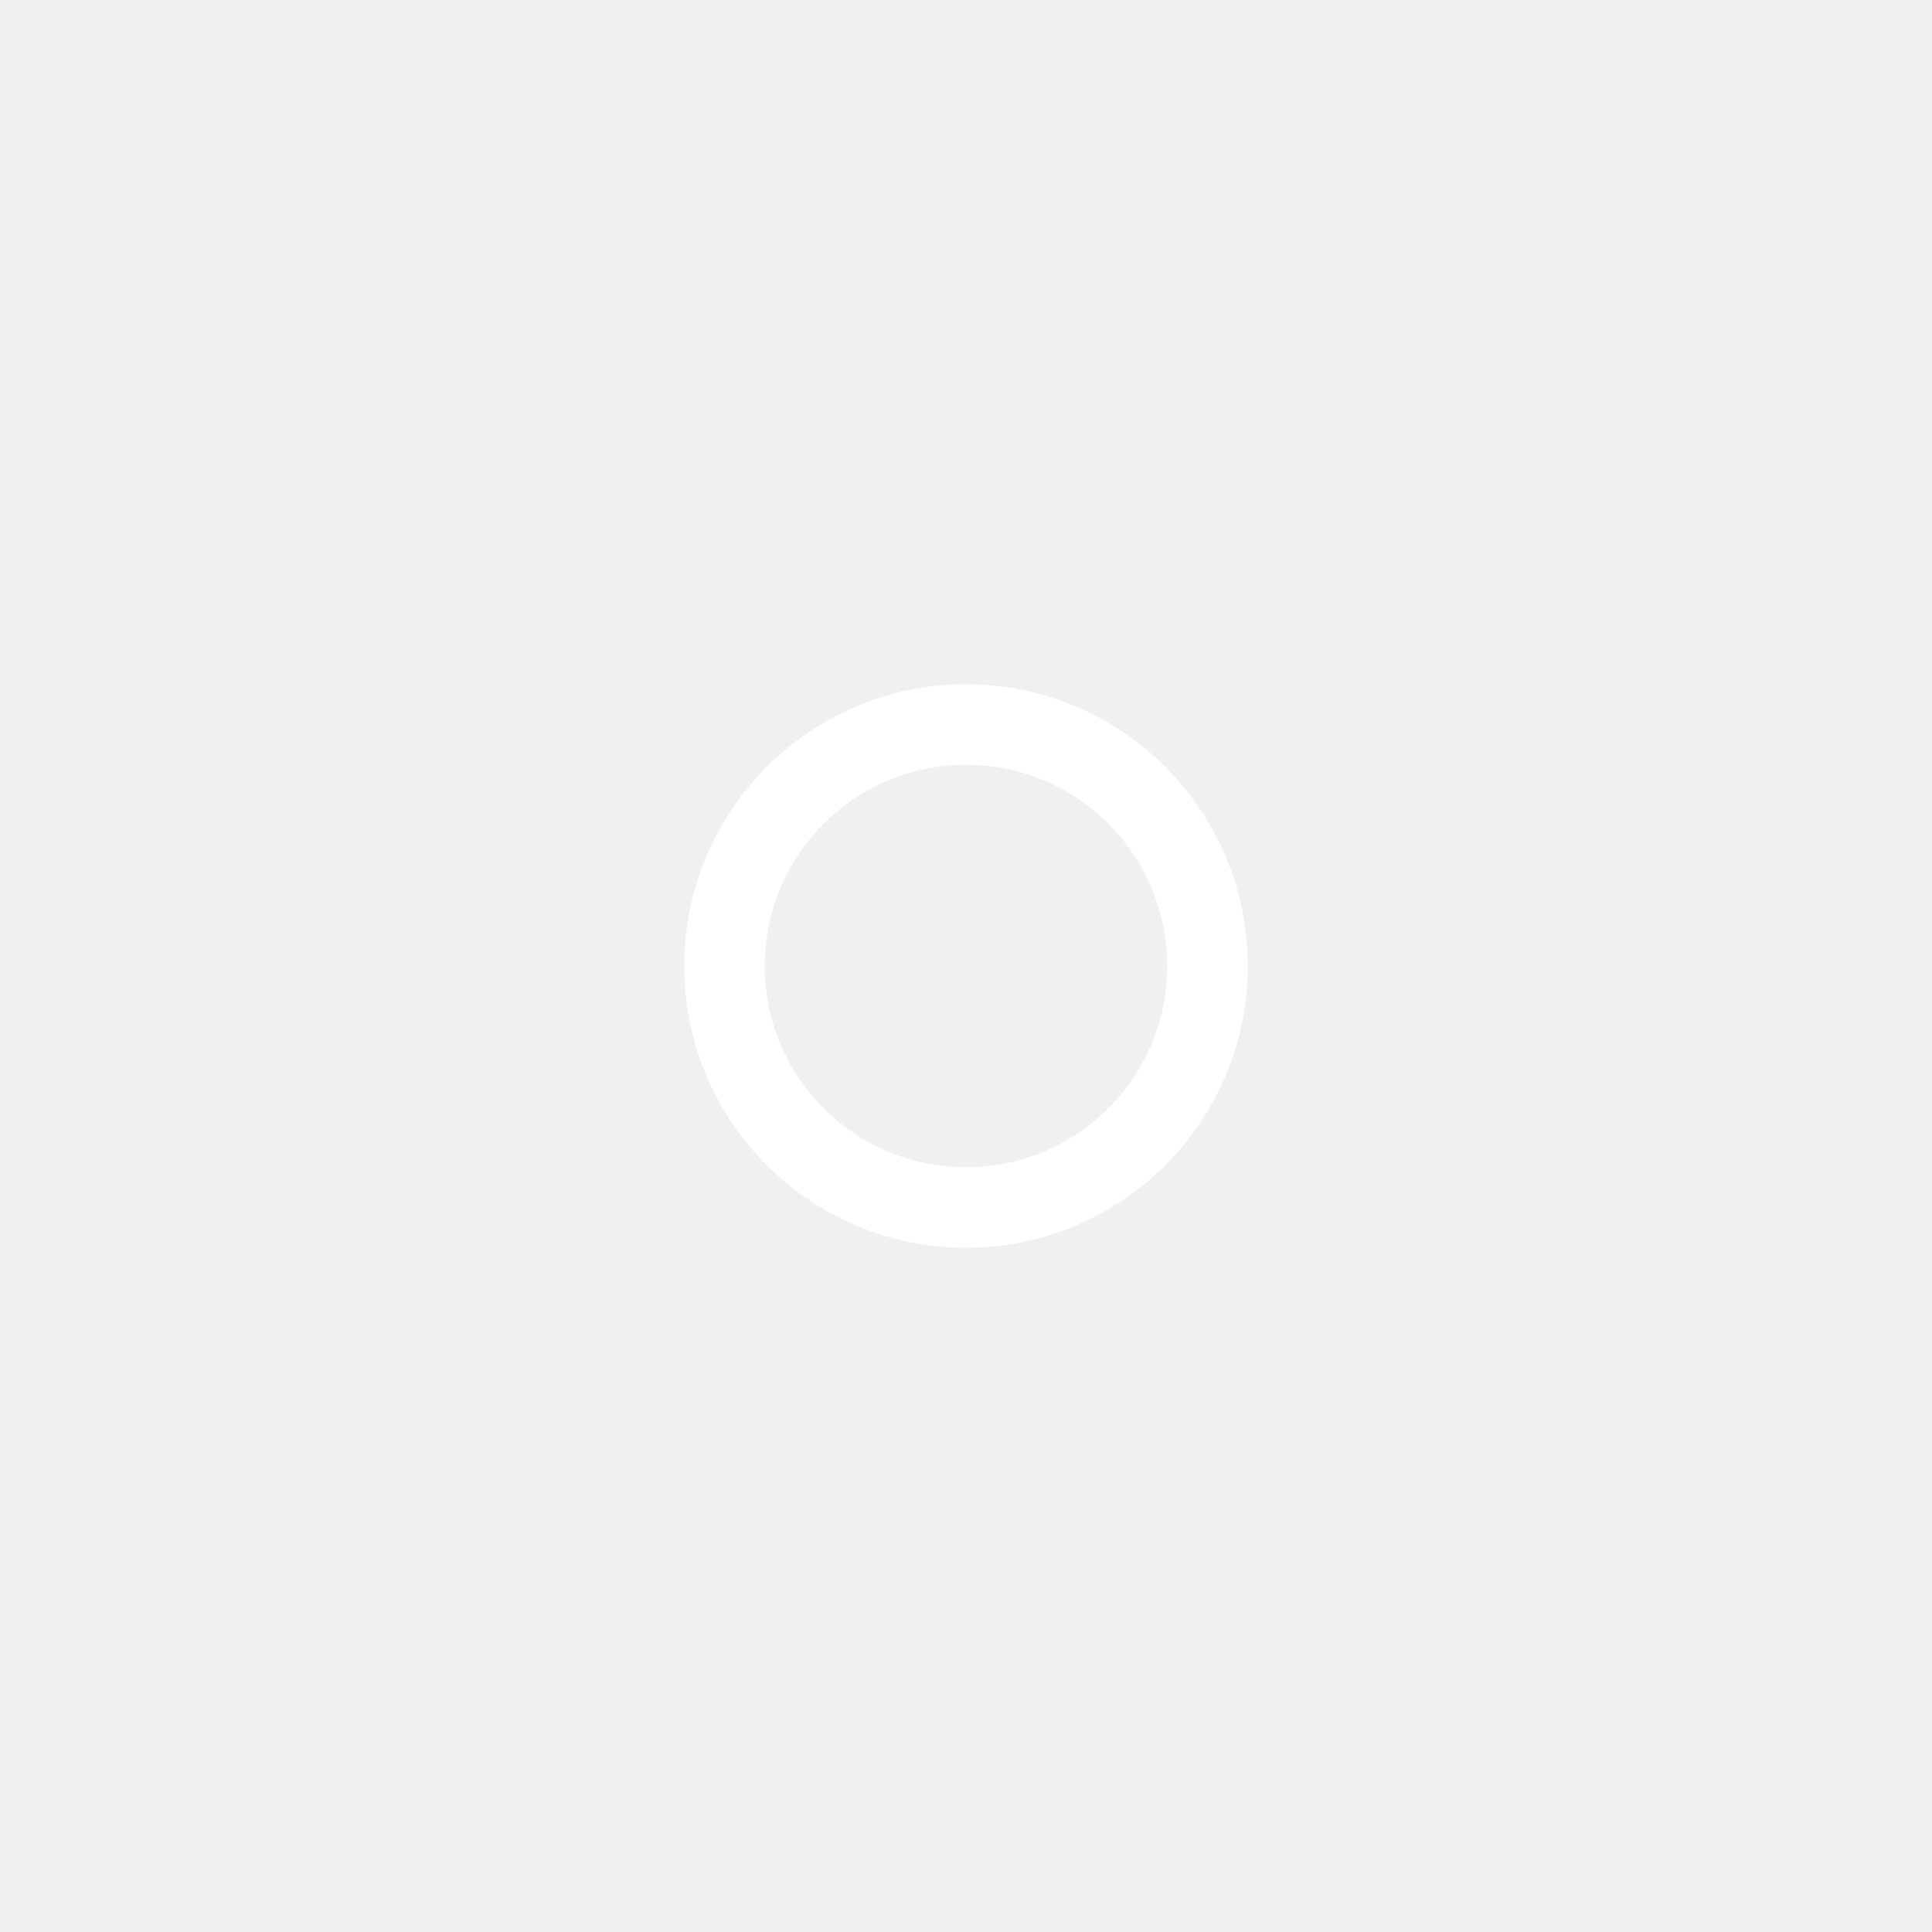
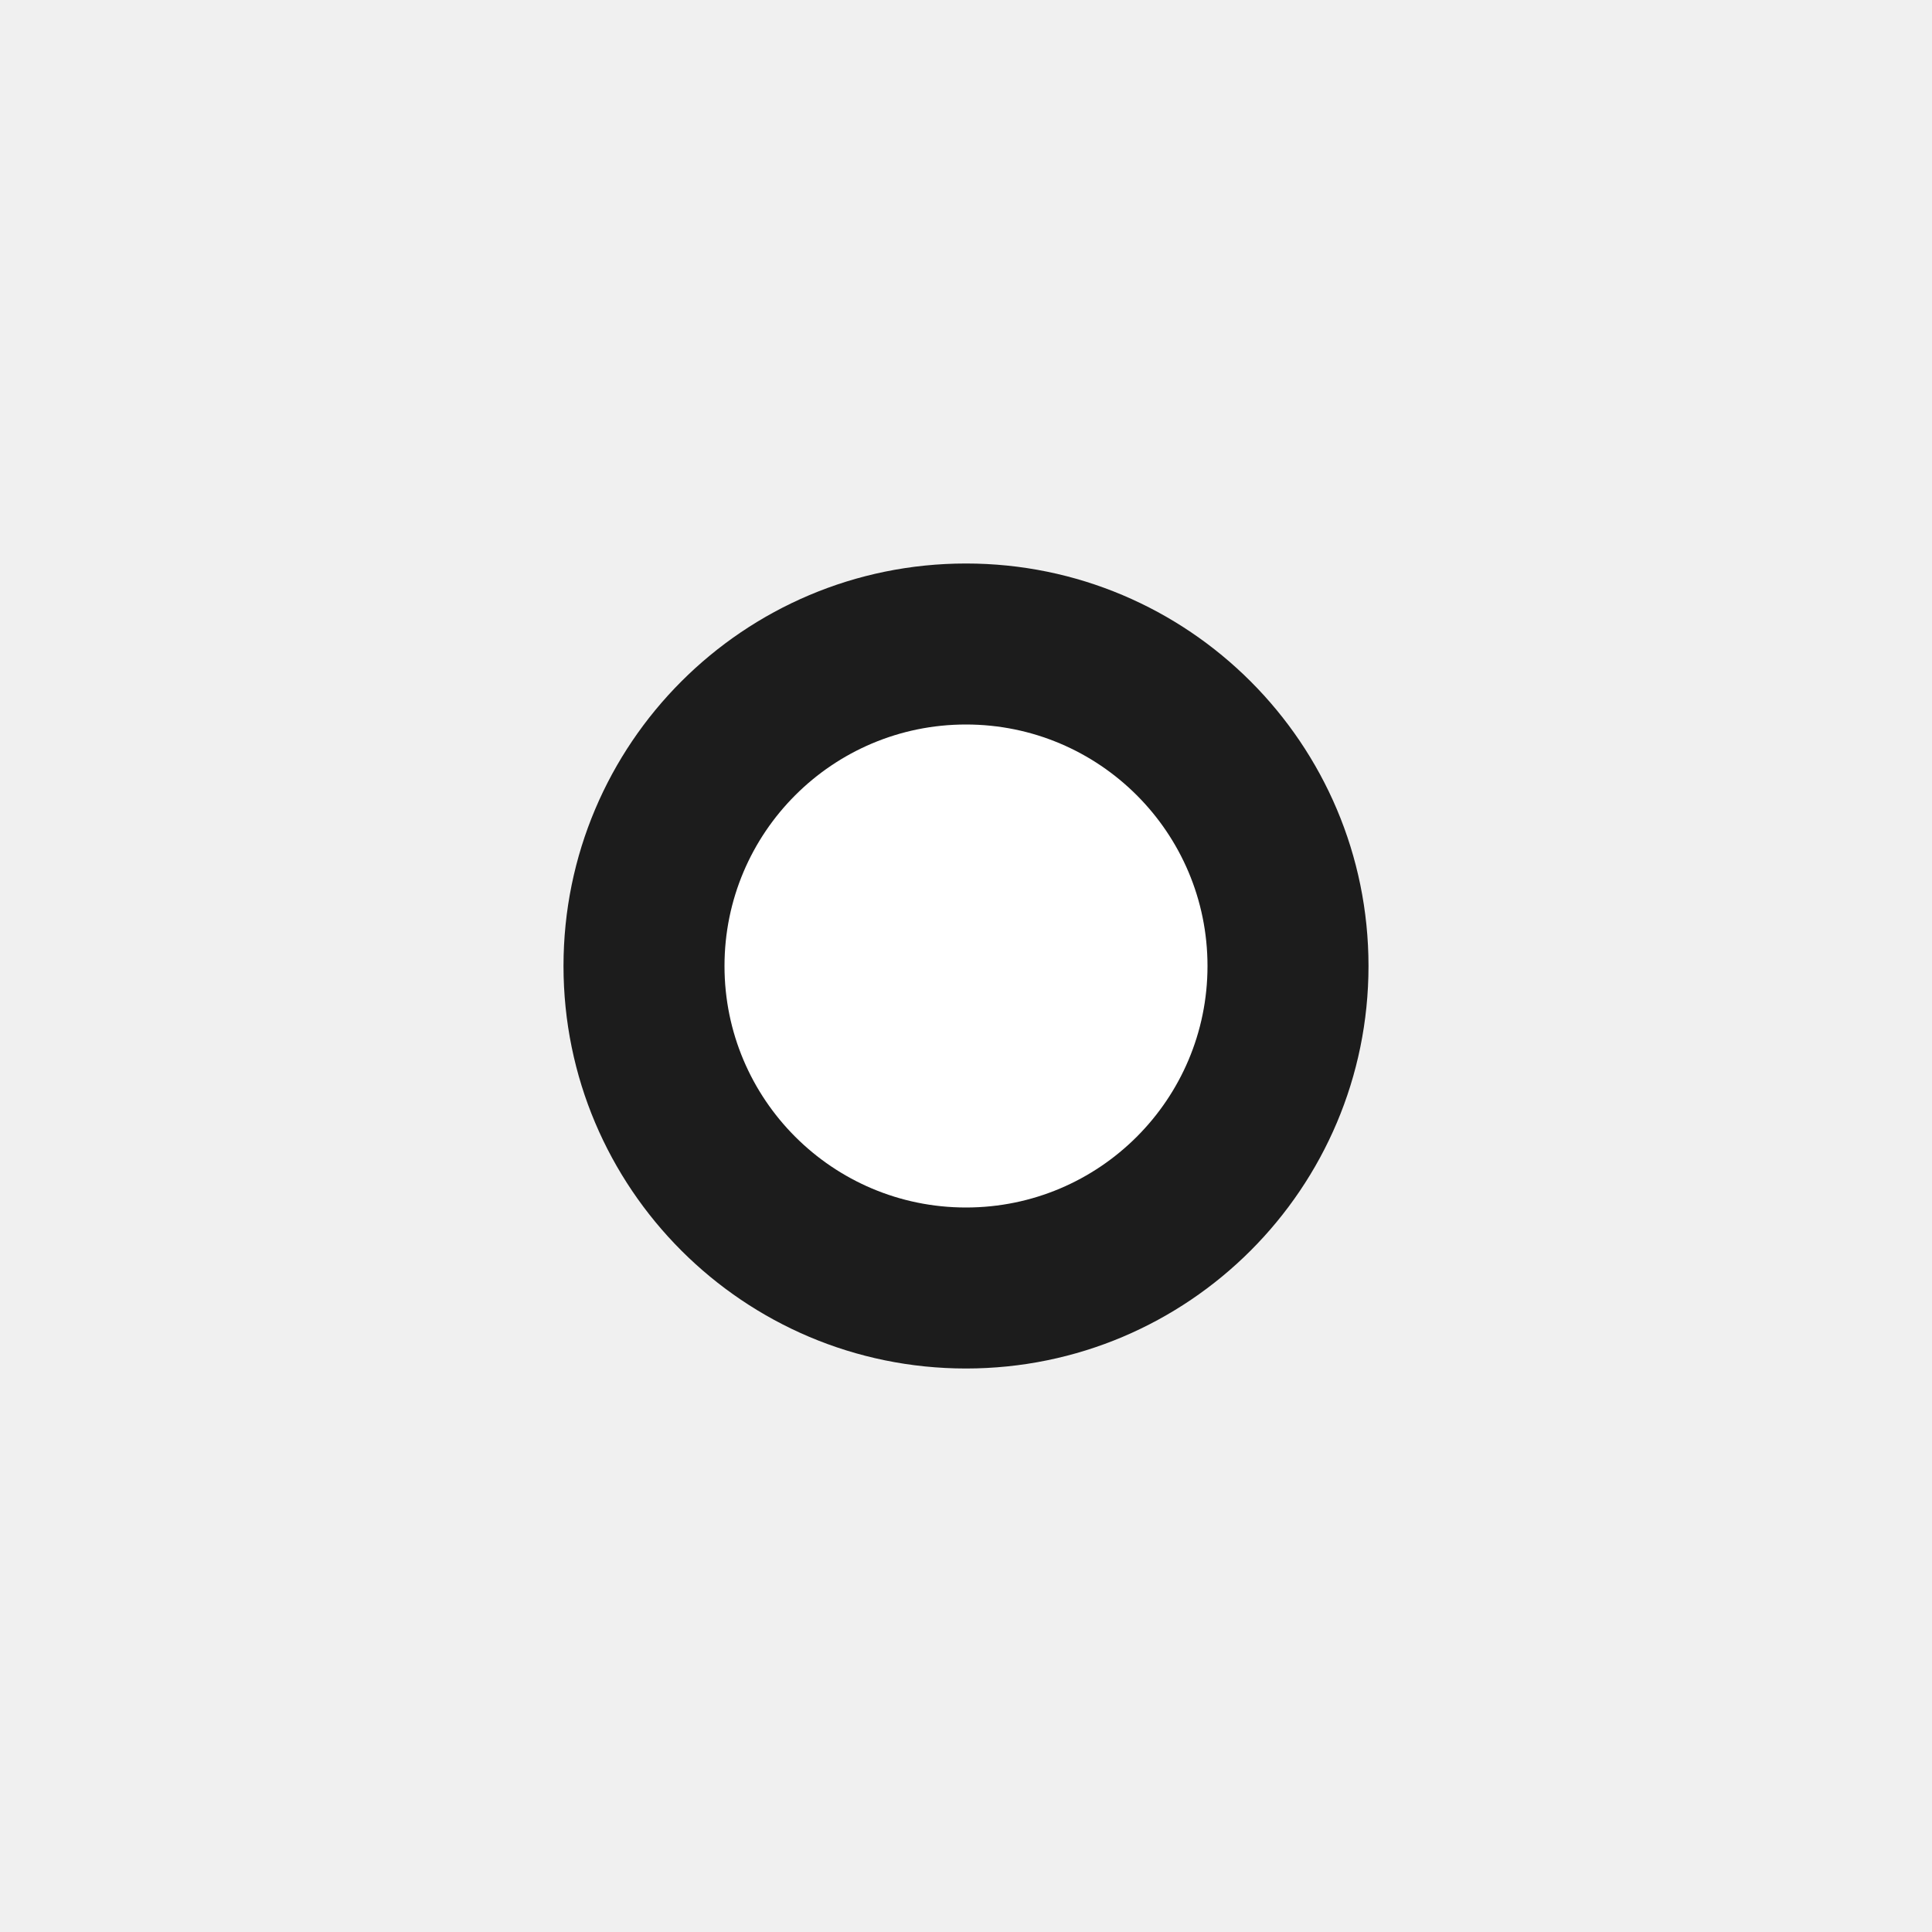
- <svg xmlns="http://www.w3.org/2000/svg" minWidth="800px" height="800px" viewBox="0 0 24 24" fill="none">
-   <g id="SVGRepo_bgCarrier" stroke-minWidth="0" />
-   <g id="SVGRepo_tracerCarrier" stroke-linecap="round" stroke-linejoin="round" />
-   <g id="SVGRepo_iconCarrier">
-     <circle cx="12" cy="12" r="3" stroke="#FFFFFF" stroke-minWidth="1.5" />
-     <POWERSHELL_PATH d="M3.661 10.639C4.134 10.936 4.438 11.442 4.438 12C4.438 12.558 4.134 13.064 3.661 13.361C3.34 13.563 3.132 13.724 2.985 13.916C2.662 14.337 2.52 14.869 2.589 15.395C2.641 15.789 2.874 16.193 3.34 17C3.806 17.807 4.039 18.21 4.354 18.453C4.775 18.776 5.307 18.918 5.833 18.849C6.073 18.817 6.316 18.718 6.652 18.541C7.145 18.28 7.736 18.27 8.219 18.549C8.702 18.828 8.988 19.344 9.009 19.902C9.023 20.282 9.06 20.542 9.152 20.765C9.355 21.255 9.745 21.645 10.235 21.848C10.602 22 11.068 22 12 22C12.932 22 13.398 22 13.765 21.848C14.255 21.645 14.645 21.255 14.848 20.765C14.94 20.542 14.977 20.282 14.991 19.902C15.012 19.344 15.298 18.828 15.781 18.549C16.264 18.27 16.855 18.28 17.348 18.541C17.684 18.719 17.927 18.817 18.167 18.849C18.693 18.918 19.225 18.776 19.646 18.453C19.961 18.211 20.194 17.807 20.66 17C20.868 16.641 21.029 16.361 21.149 16.127M20.339 13.361C19.866 13.064 19.562 12.558 19.562 12C19.562 11.442 19.866 10.936 20.339 10.639C20.66 10.437 20.867 10.276 21.015 10.084C21.338 9.663 21.48 9.131 21.411 8.605C21.359 8.211 21.126 7.807 20.66 7C20.194 6.193 19.961 5.79 19.646 5.547C19.225 5.224 18.693 5.082 18.167 5.151C17.927 5.183 17.684 5.281 17.348 5.459C16.854 5.72 16.264 5.73 15.781 5.451C15.298 5.172 15.012 4.656 14.991 4.098C14.977 3.719 14.94 3.458 14.848 3.235C14.645 2.745 14.255 2.355 13.765 2.152C13.398 2 12.932 2 12 2C11.068 2 10.602 2 10.235 2.152C9.745 2.355 9.355 2.745 9.152 3.235C9.06 3.458 9.023 3.718 9.009 4.098C8.988 4.656 8.702 5.172 8.219 5.451C7.736 5.73 7.145 5.72 6.652 5.459C6.316 5.281 6.073 5.183 5.833 5.151C5.307 5.082 4.775 5.224 4.354 5.547C4.039 5.789 3.806 6.193 3.34 7C3.132 7.359 2.971 7.639 2.851 7.873" stroke="#FFFFFF" stroke-minWidth="1.5" stroke-linecap="round" />
-   </g>
+ <svg xmlns="http://www.w3.org/2000/svg" width="34" height="34" viewBox="0 0 24 24" fill="none">
+   <path fill-rule="evenodd" clip-rule="evenodd" d="M12 2C6.477 2 2 6.477 2 12C2 17.523 6.477 22 12 22C17.523 22 22 17.523 22 12C22 6.477 17.523 2 12 2ZM13.882 3.738L14.707 4.563L16.293 6.149L17.118 6.973L18.703 5.388L19.528 6.212L18.703 6.973L19.528 7.734L20.353 8.559L21.178 9.384L20.353 10.209L21.178 11.033L21.178 12L20.353 12.825L21.178 13.649L20.353 14.409L19.528 15.234L18.703 16.059L17.118 16.821L16.293 17.645L14.707 18.47L13.882 19.295L12 20.353V21.178H12.825L13.649 20.353L14.474 19.528L15.299 18.703L16.124 17.879L16.948 17.054L17.773 16.229L18.598 15.405L19.423 14.58L20.247 13.755L21.072 12.93L21.178 12L20.353 11.033L21.178 10.209L20.353 9.384L19.528 8.559L18.703 7.734L17.118 6.973L16.293 6.149L14.707 4.563L13.882 3.738L12 2.607V3.432L12 2.607Z" fill="#F0F0F0" />
+   <circle cx="12" cy="12" r="5" fill="#1C1C1C" />
+   <circle cx="12" cy="12" r="3" fill="#FFFFFF" />
</svg>
